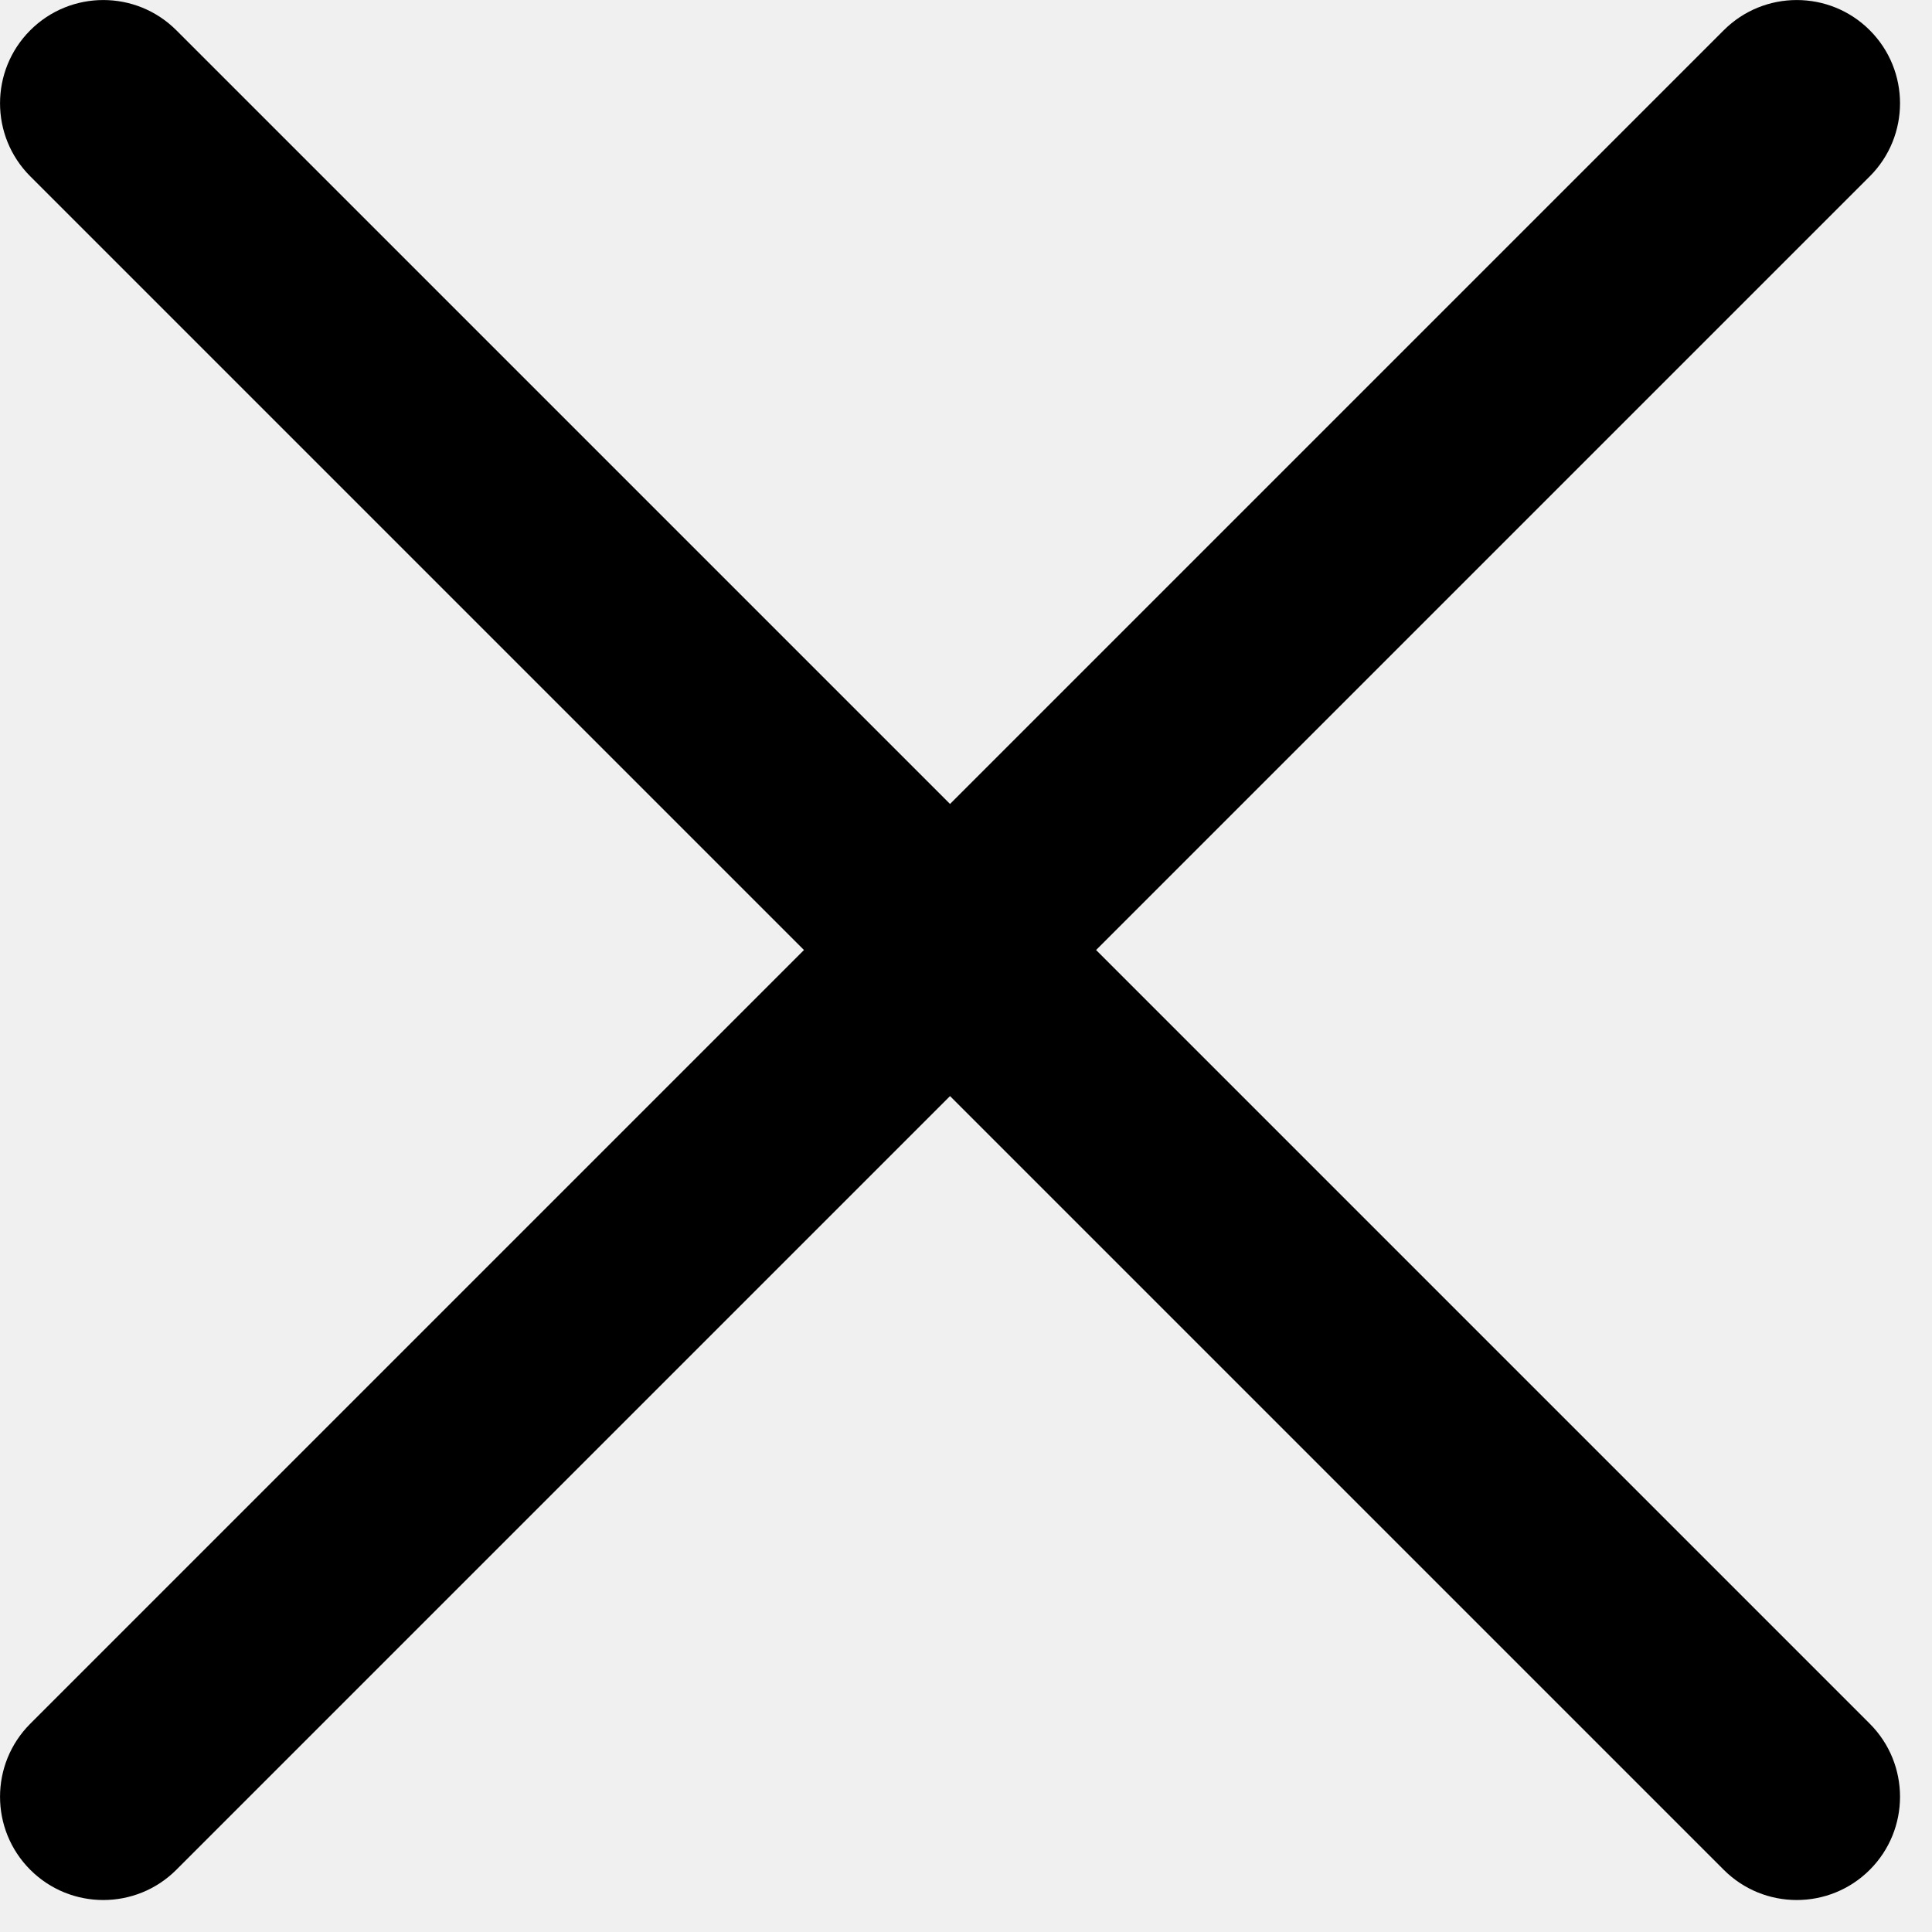
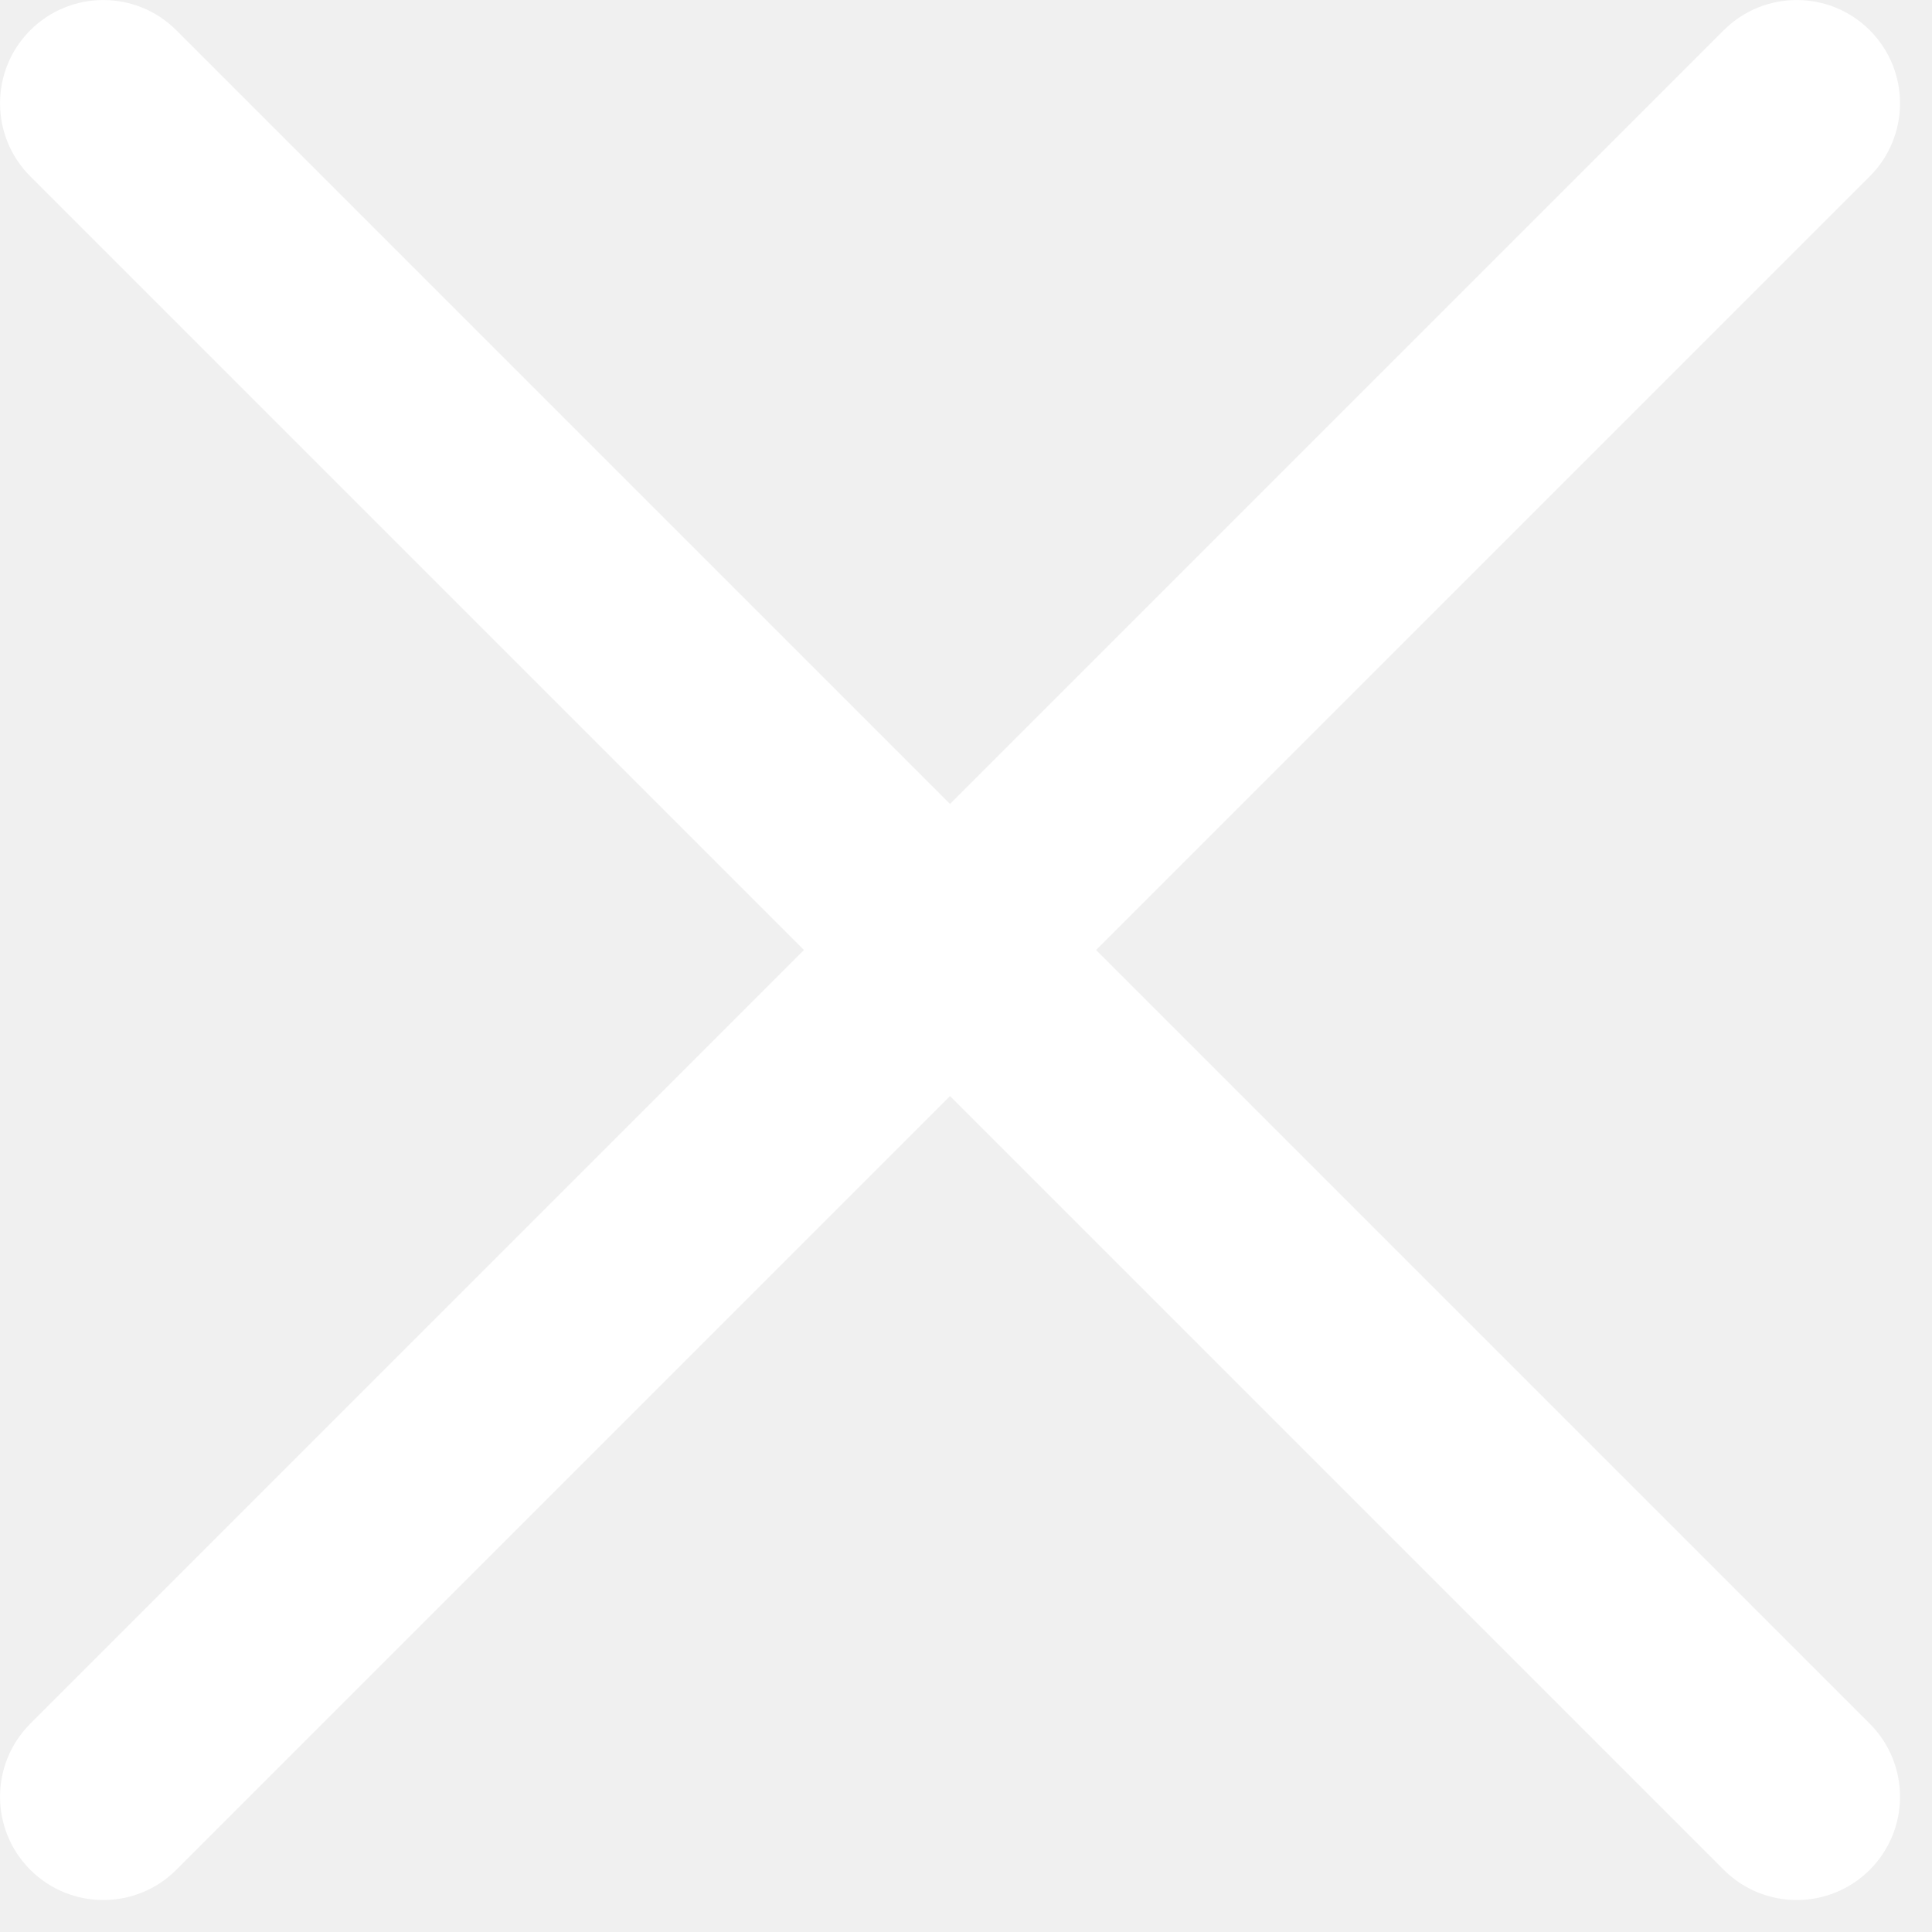
<svg xmlns="http://www.w3.org/2000/svg" width="15" height="15" viewBox="0 0 15 15" fill="none">
-   <path fill-rule="evenodd" clip-rule="evenodd" d="M0.235 0.235C0.548 -0.078 1.056 -0.078 1.369 0.235L7.376 6.242L13.383 0.235C13.696 -0.078 14.204 -0.078 14.517 0.235C14.83 0.548 14.83 1.056 14.517 1.369L8.51 7.376L14.517 13.383C14.83 13.696 14.83 14.204 14.517 14.517C14.204 14.83 13.696 14.83 13.383 14.517L7.376 8.51L1.369 14.517C1.056 14.83 0.548 14.83 0.235 14.517C-0.078 14.204 -0.078 13.696 0.235 13.383L6.242 7.376L0.235 1.369C-0.078 1.056 -0.078 0.548 0.235 0.235Z" fill="black" />
+   <path fill-rule="evenodd" clip-rule="evenodd" d="M0.235 0.235C0.548 -0.078 1.056 -0.078 1.369 0.235L7.376 6.242L13.383 0.235C13.696 -0.078 14.204 -0.078 14.517 0.235C14.83 0.548 14.83 1.056 14.517 1.369L8.51 7.376L14.517 13.383C14.83 13.696 14.83 14.204 14.517 14.517C14.204 14.83 13.696 14.83 13.383 14.517L7.376 8.51L1.369 14.517C1.056 14.83 0.548 14.83 0.235 14.517C-0.078 14.204 -0.078 13.696 0.235 13.383L6.242 7.376L0.235 1.369C-0.078 1.056 -0.078 0.548 0.235 0.235Z" fill="white" />
</svg>
